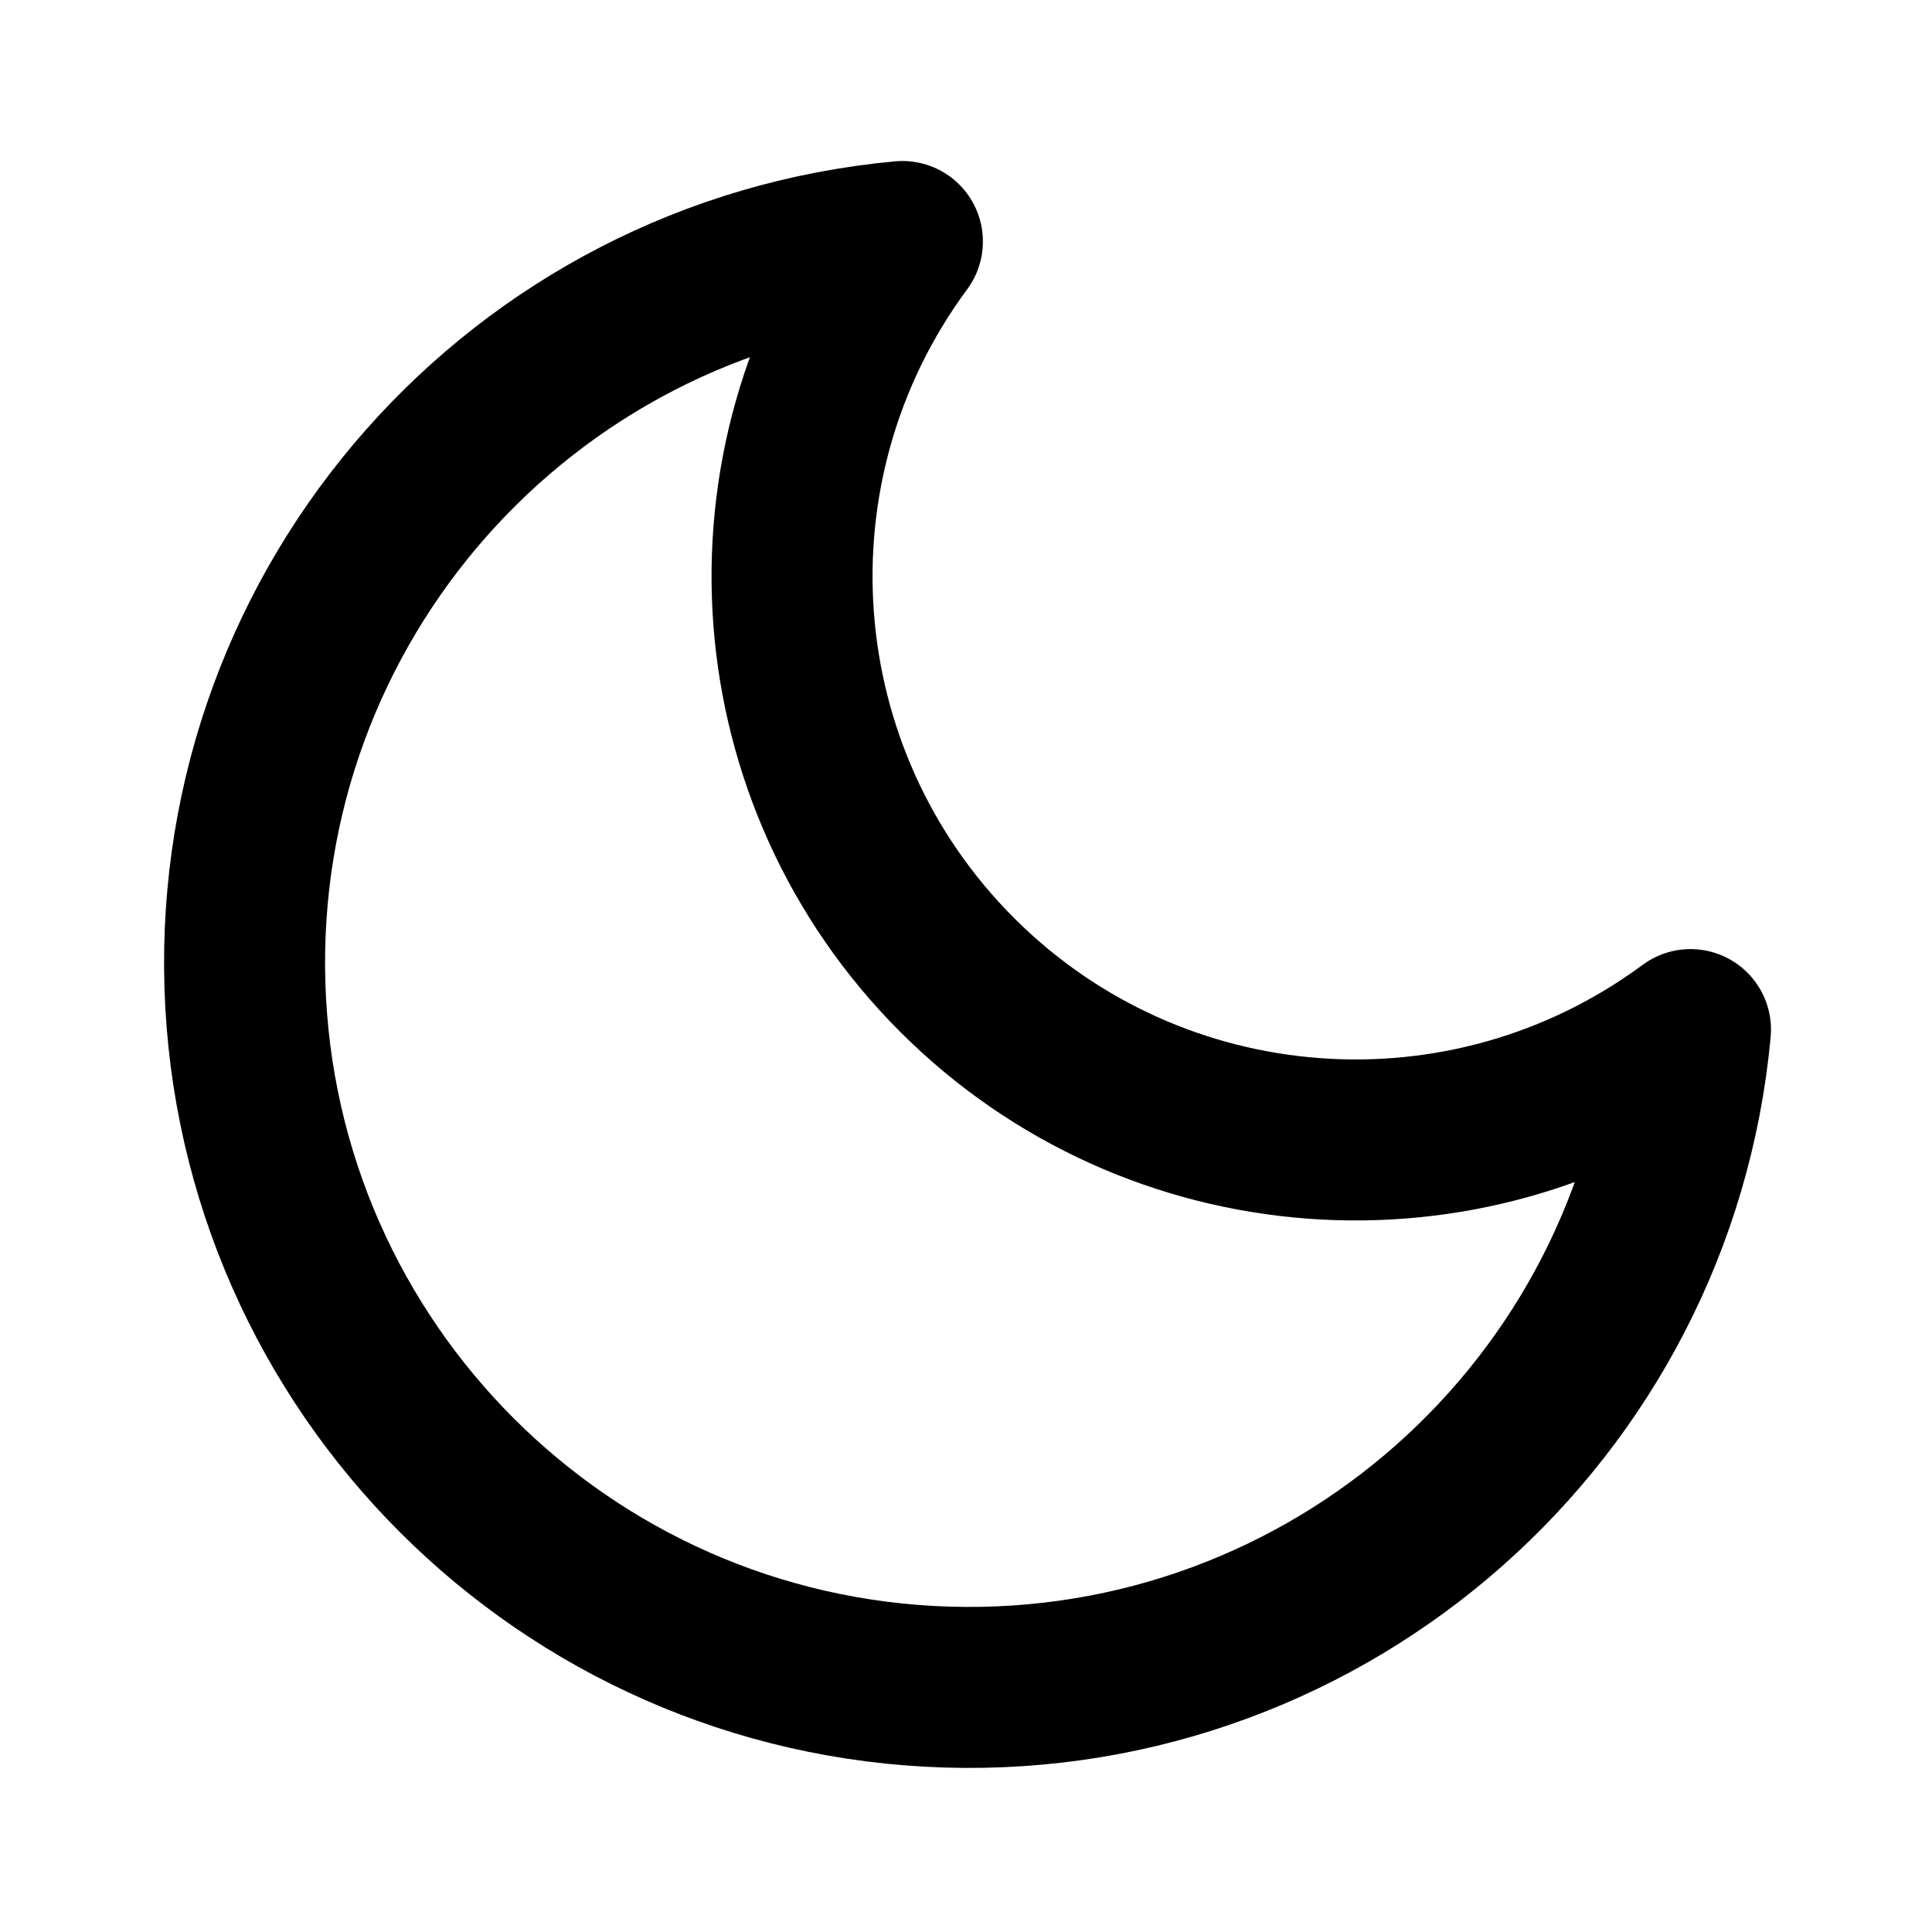
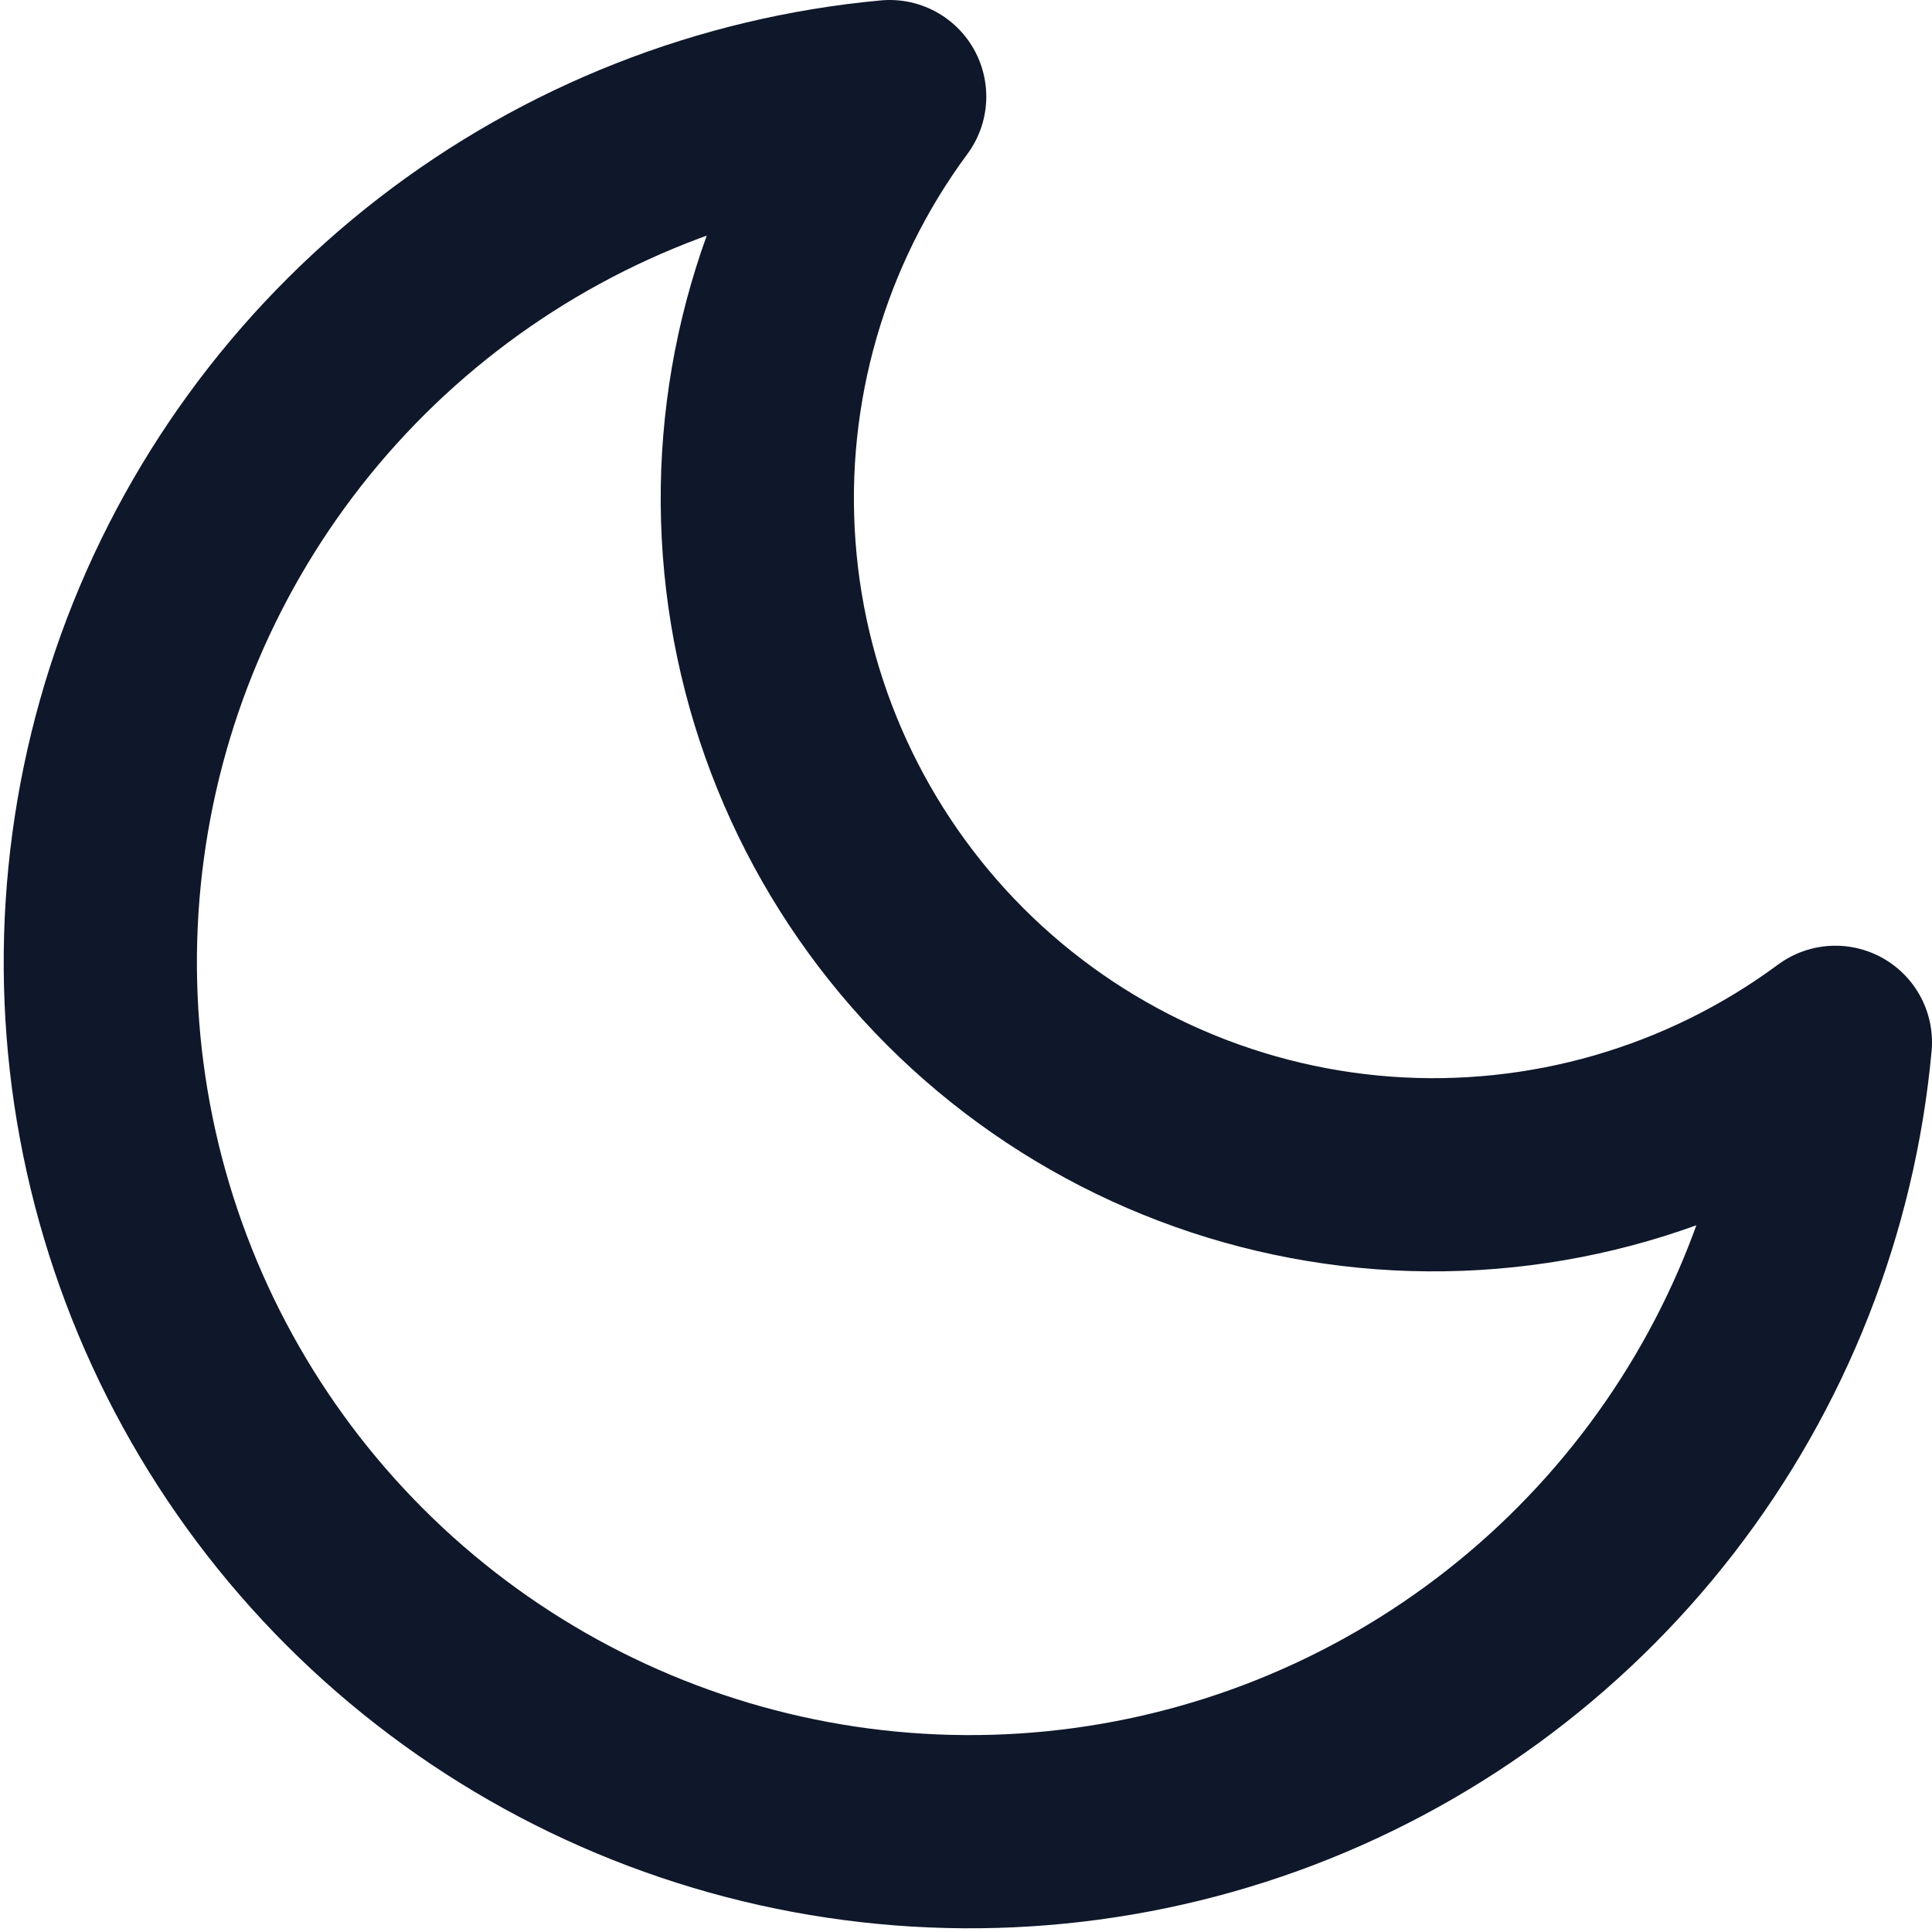
- <svg xmlns="http://www.w3.org/2000/svg" width="24" height="24" viewBox="0 0 24 24" fill="none" stroke="currentColor" stroke-width="2" stroke-linecap="round" stroke-linejoin="round" class="feather feather-moon">
-   <path d="M21 12.79A9 9 0 1 1 11.21 3 7 7 0 0 0 21 12.79z" />
+ <svg xmlns="http://www.w3.org/2000/svg" width="20" height="20" viewBox="0 0 20 20" fill="none">
+   <path d="M19 10.79C18.843 12.492 18.204 14.114 17.158 15.467C16.113 16.819 14.704 17.846 13.096 18.427C11.488 19.007 9.748 19.118 8.08 18.746C6.411 18.374 4.883 17.535 3.674 16.326C2.465 15.117 1.626 13.589 1.254 11.921C0.882 10.252 0.993 8.512 1.573 6.904C2.154 5.297 3.181 3.887 4.533 2.842C5.886 1.796 7.508 1.157 9.21 1C8.213 2.348 7.734 4.009 7.859 5.681C7.983 7.353 8.704 8.925 9.889 10.111C11.075 11.296 12.647 12.017 14.319 12.142C15.991 12.266 17.652 11.787 19 10.79Z" stroke="#0F172A" stroke-width="2" stroke-linecap="round" stroke-linejoin="round" />
</svg>
